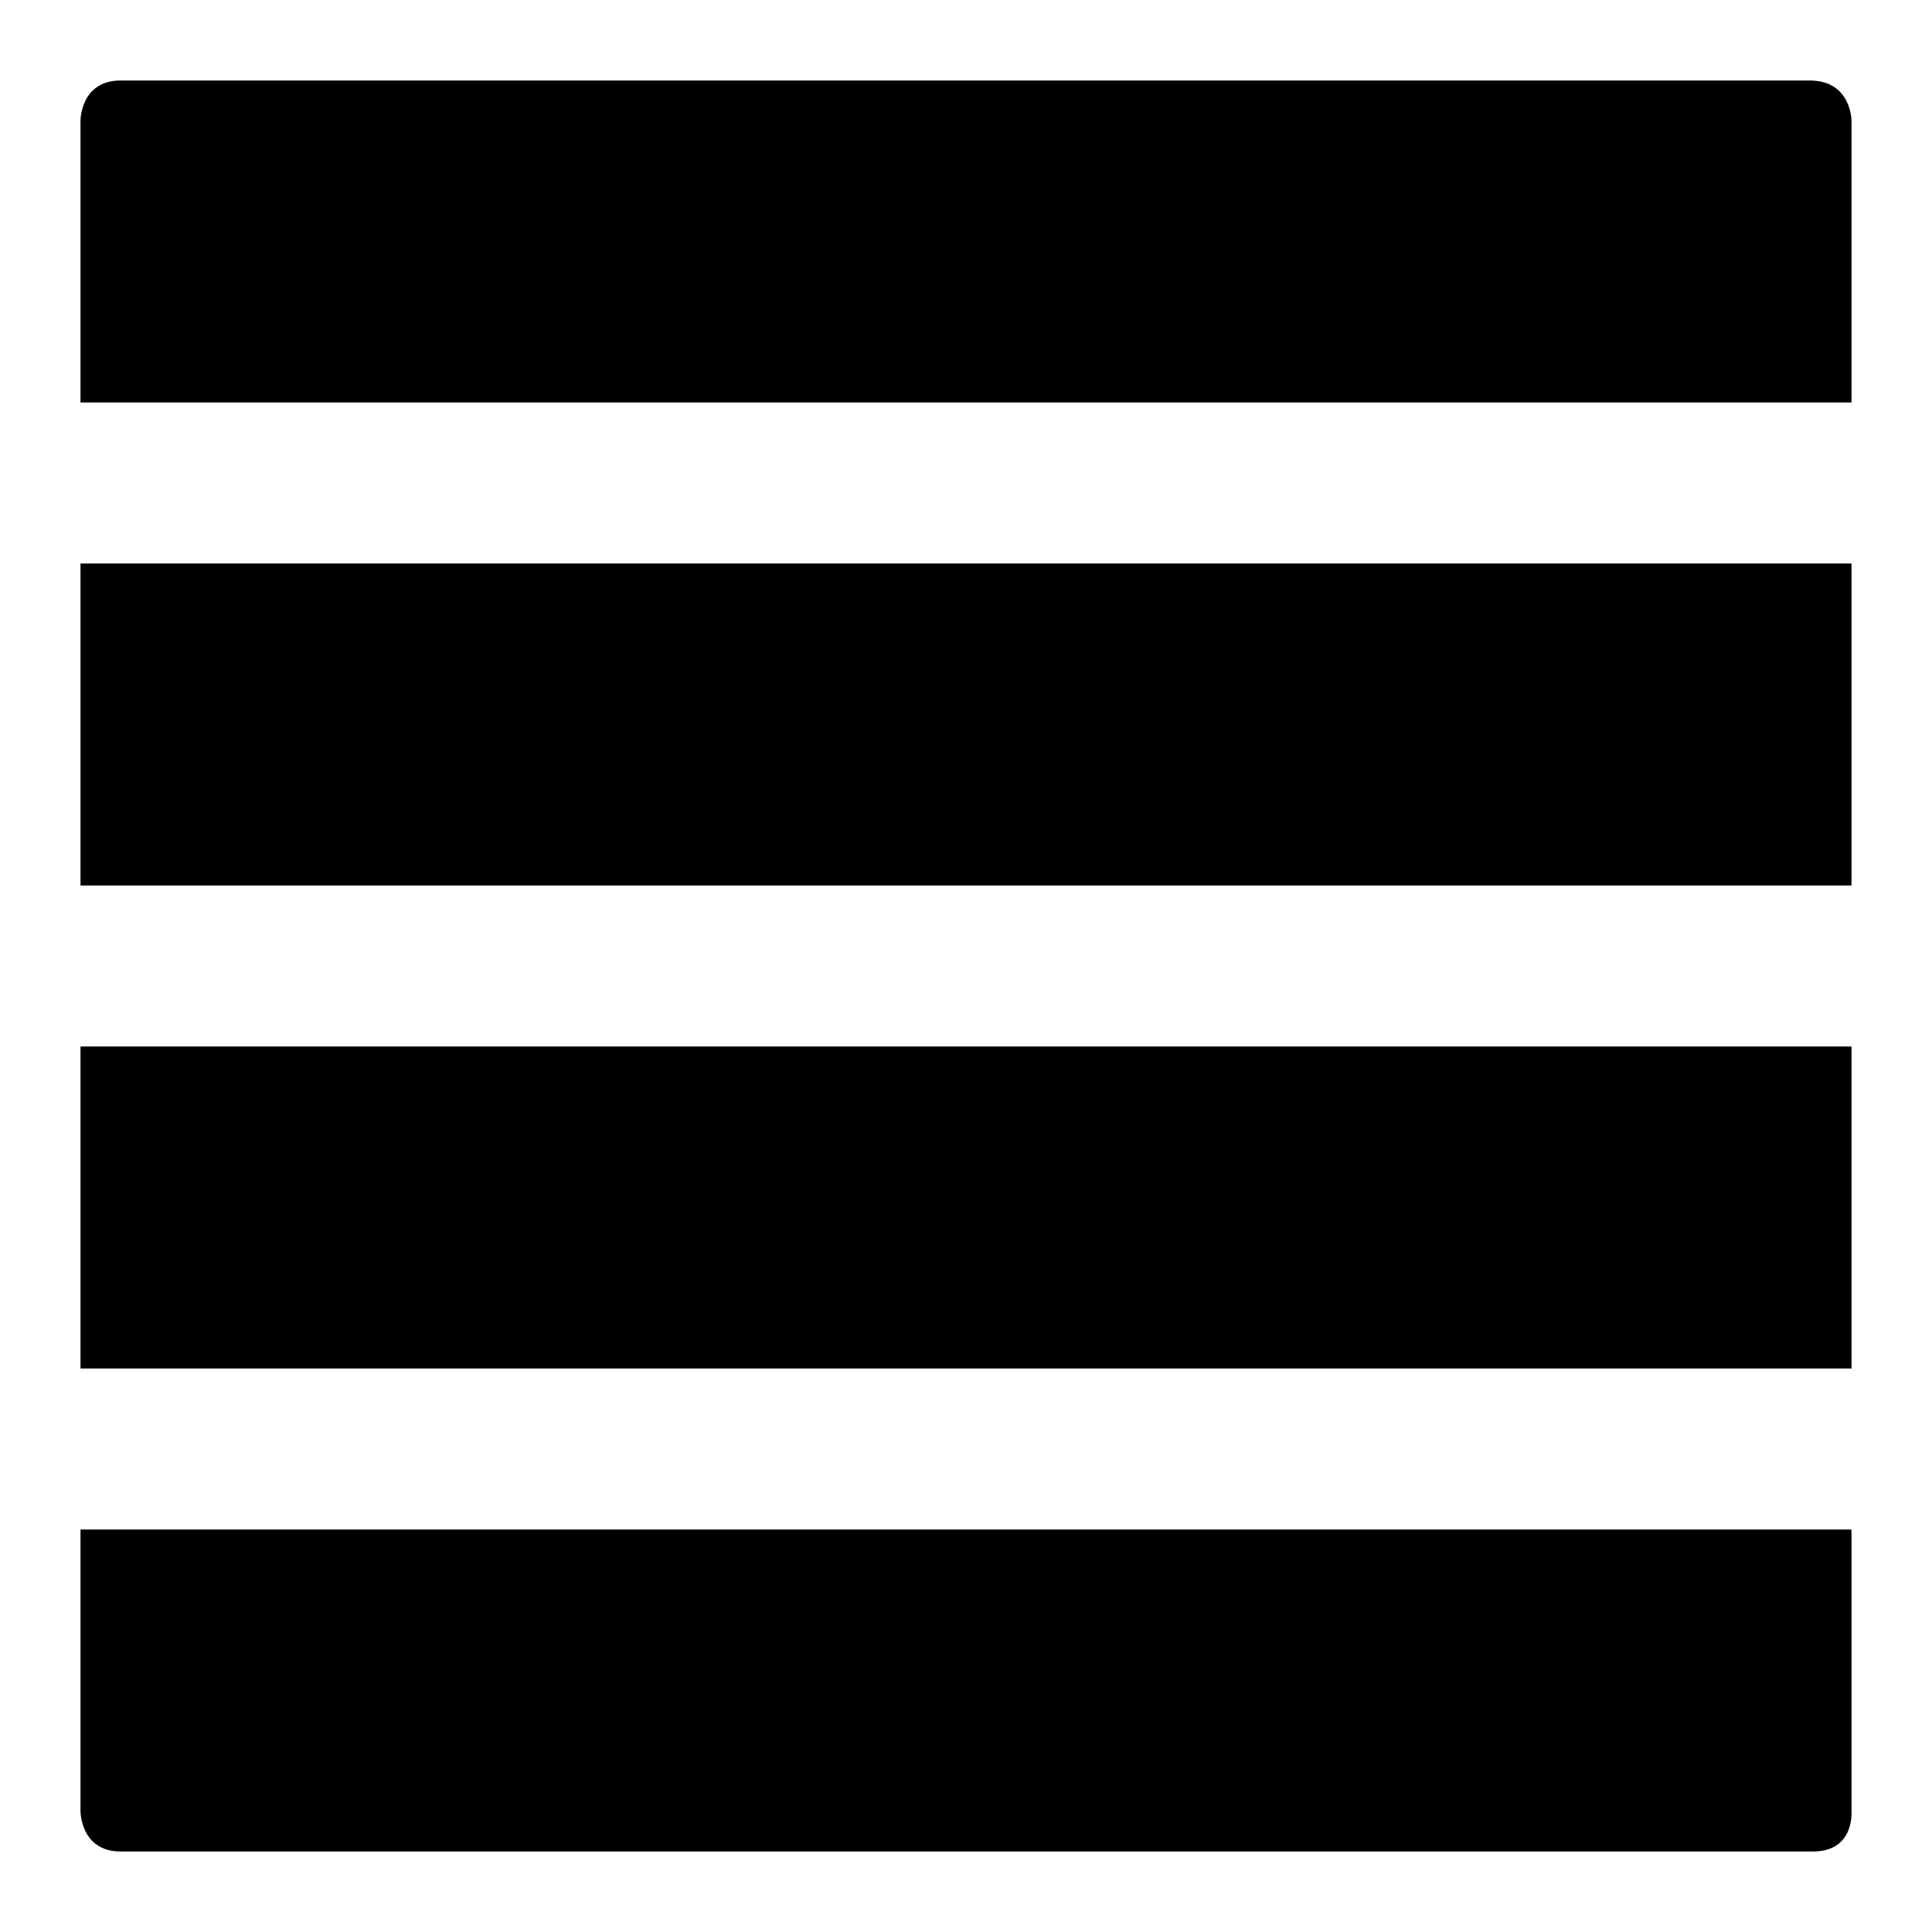
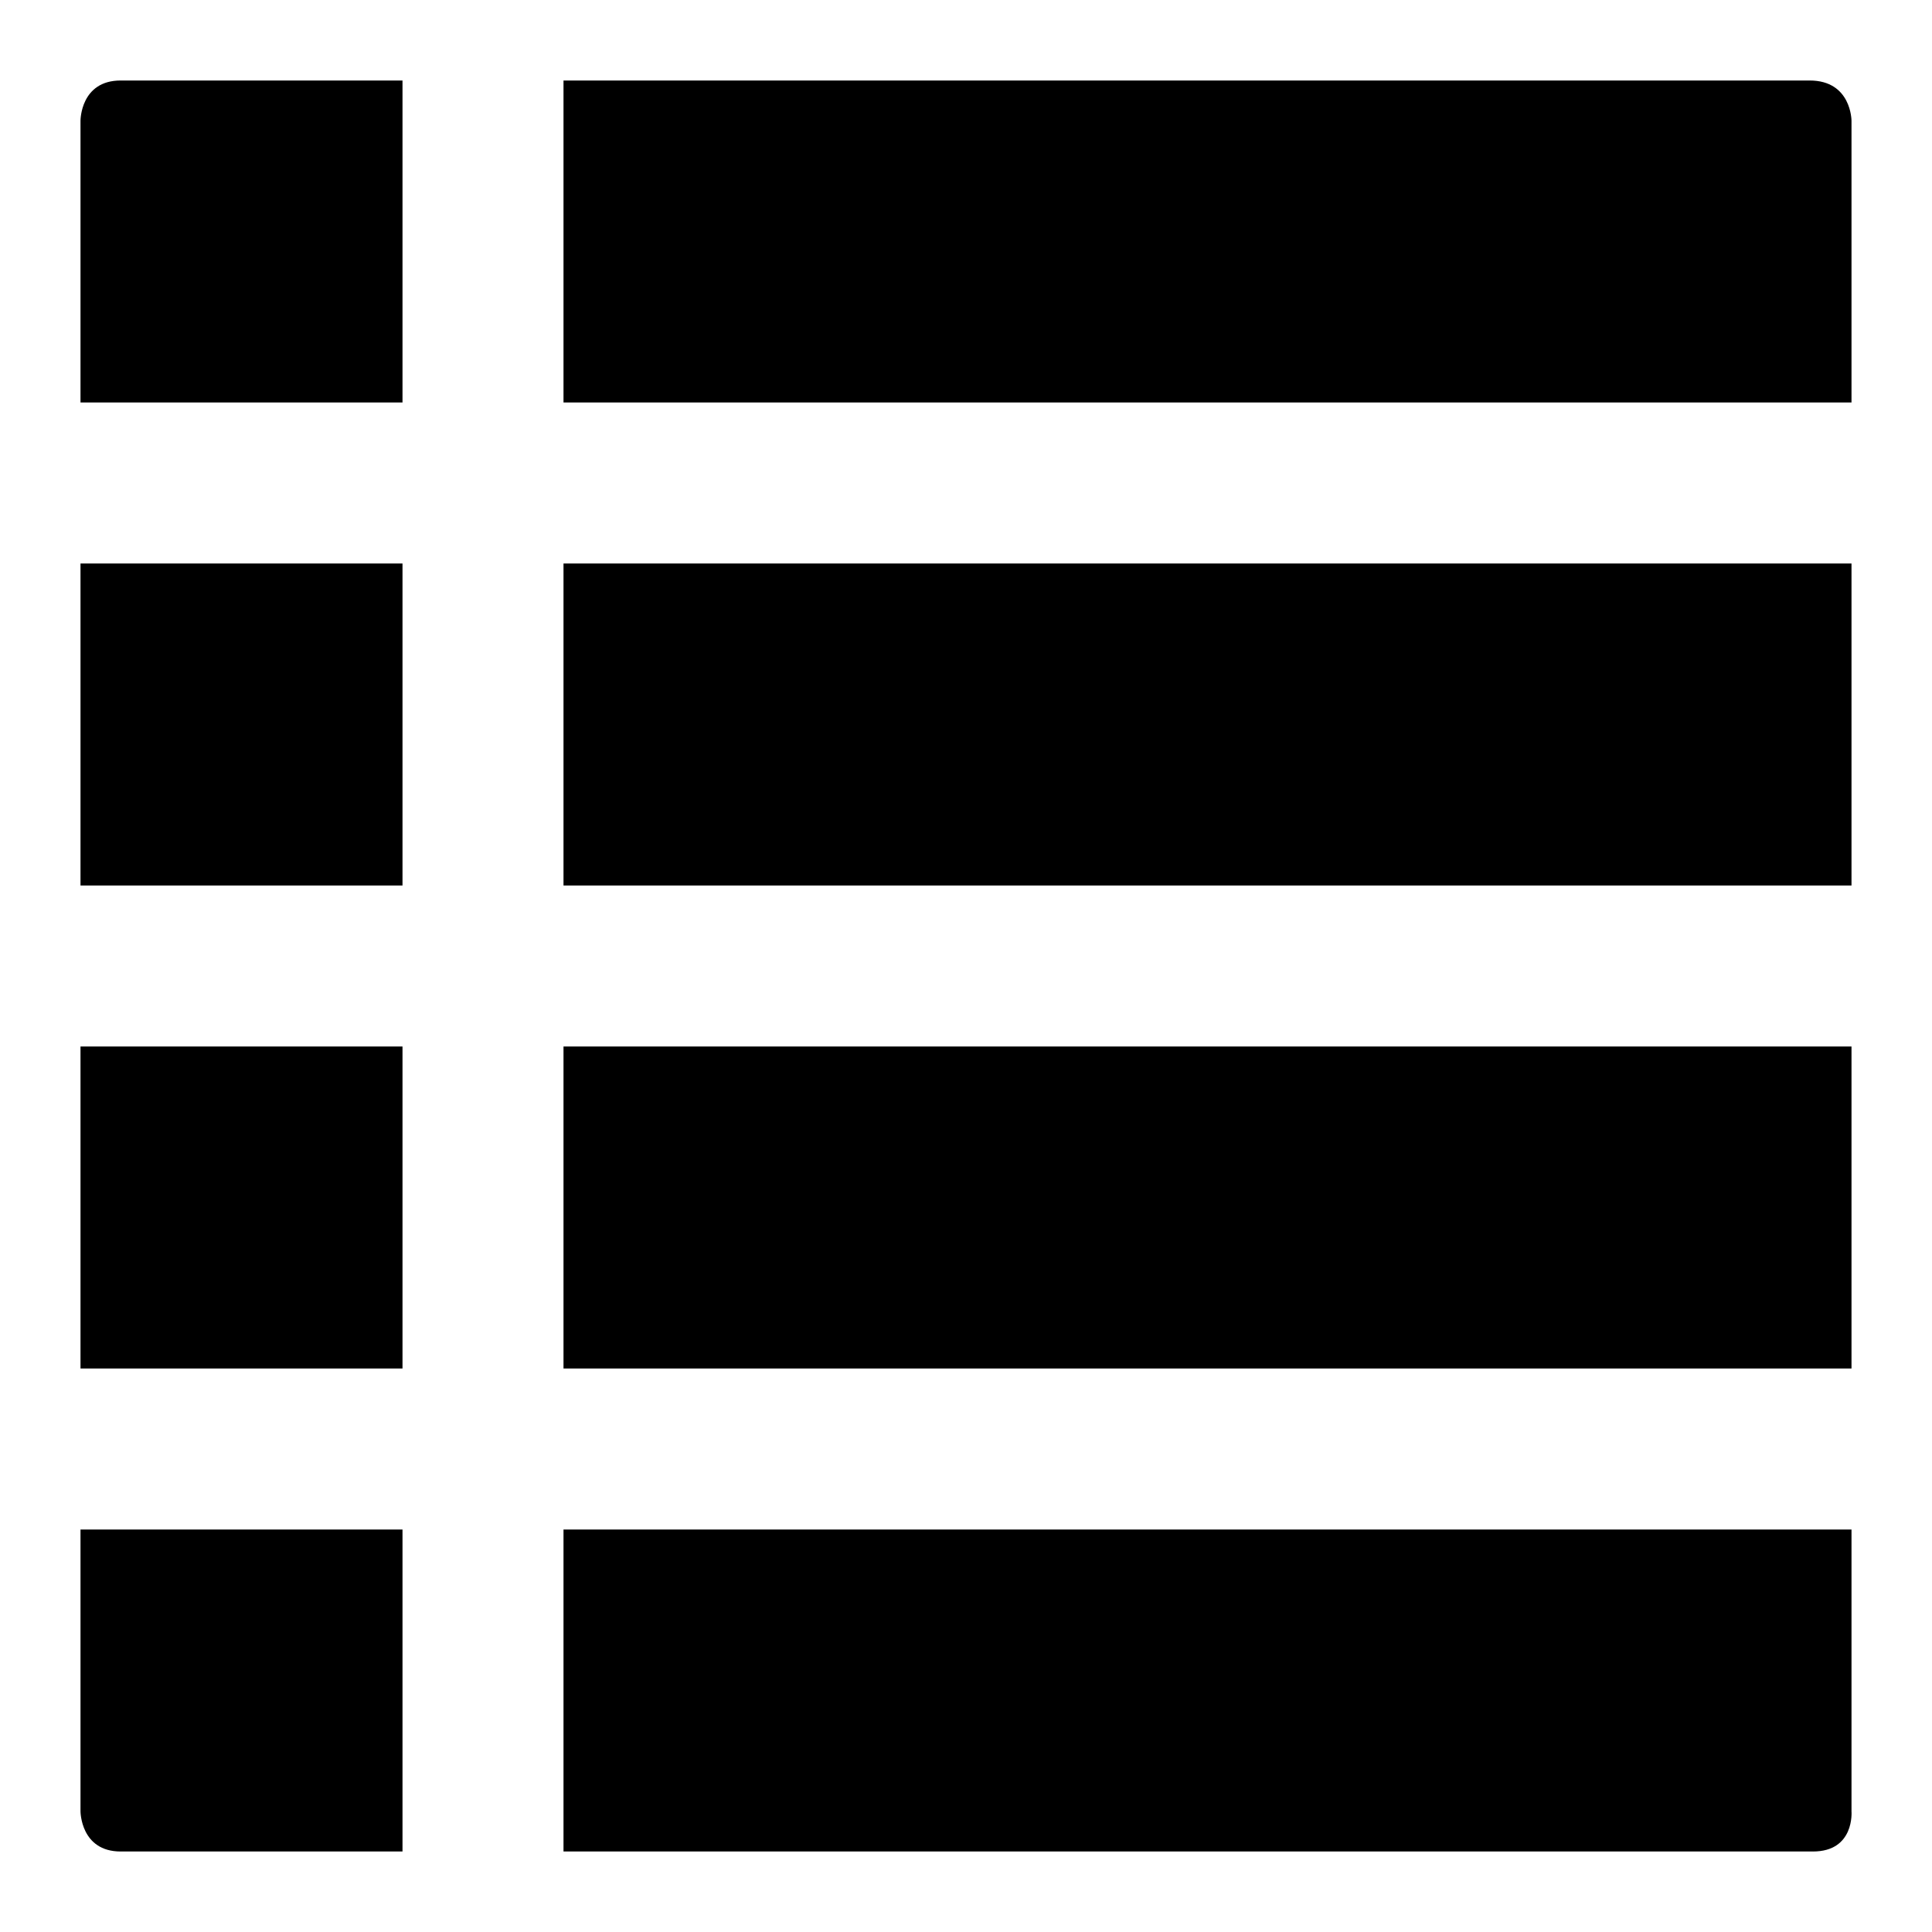
<svg xmlns="http://www.w3.org/2000/svg" version="1.1" id="Layer_1" x="0px" y="0px" width="1152px" height="1152px" viewBox="0 0 1152 1152" enable-background="new 0 0 1152 1152" xml:space="preserve">
-   <path d="M1104,240H48V71.955C48,71.955,47.909,48,71.955,48s982.135,0,1007.09,0S1104,71.955,1104,71.955V240z" />
-   <rect x="48" y="336" width="1056" height="192" />
-   <rect x="48" y="624" width="1056" height="192" />
-   <path d="M1104,1080.045c0,0,1.996,23.955-23.002,23.955s-985.089,0-1009.043,0S48,1080.045,48,1080.045V912h1056V1080.045z" />
+   <g>
+     <path d="M240,48c-95.781,0-161.947,0-168.045,0C47.909,48,48,71.955,48,71.955V240h192V48z" />
+     <path d="M1079.045,48c-16.679,0-450.159,0-743.045,0v192h768V71.955C1104,71.955,1104,48,1079.045,48z" />
+   </g>
+   <g>
+     <rect x="336" y="336" width="768" height="192" />
+     <rect x="48" y="336" width="192" height="192" />
+   </g>
+   <g>
+     <rect x="48" y="624" width="192" height="192" />
+     <rect x="336" y="624" width="768" height="192" />
+   </g>
+   <g>
+     <path d="M240,912H48v168.045c0,0,0.001,23.955,23.955,23.955c6.069,0,72.229,0,168.045,0V912z" />
+     <path d="M1104,1080.045V912H336v192c293.461,0,728.282,0,744.998,0C1105.996,1104,1104,1080.045,1104,1080.045z" />
+   </g>
</svg>
